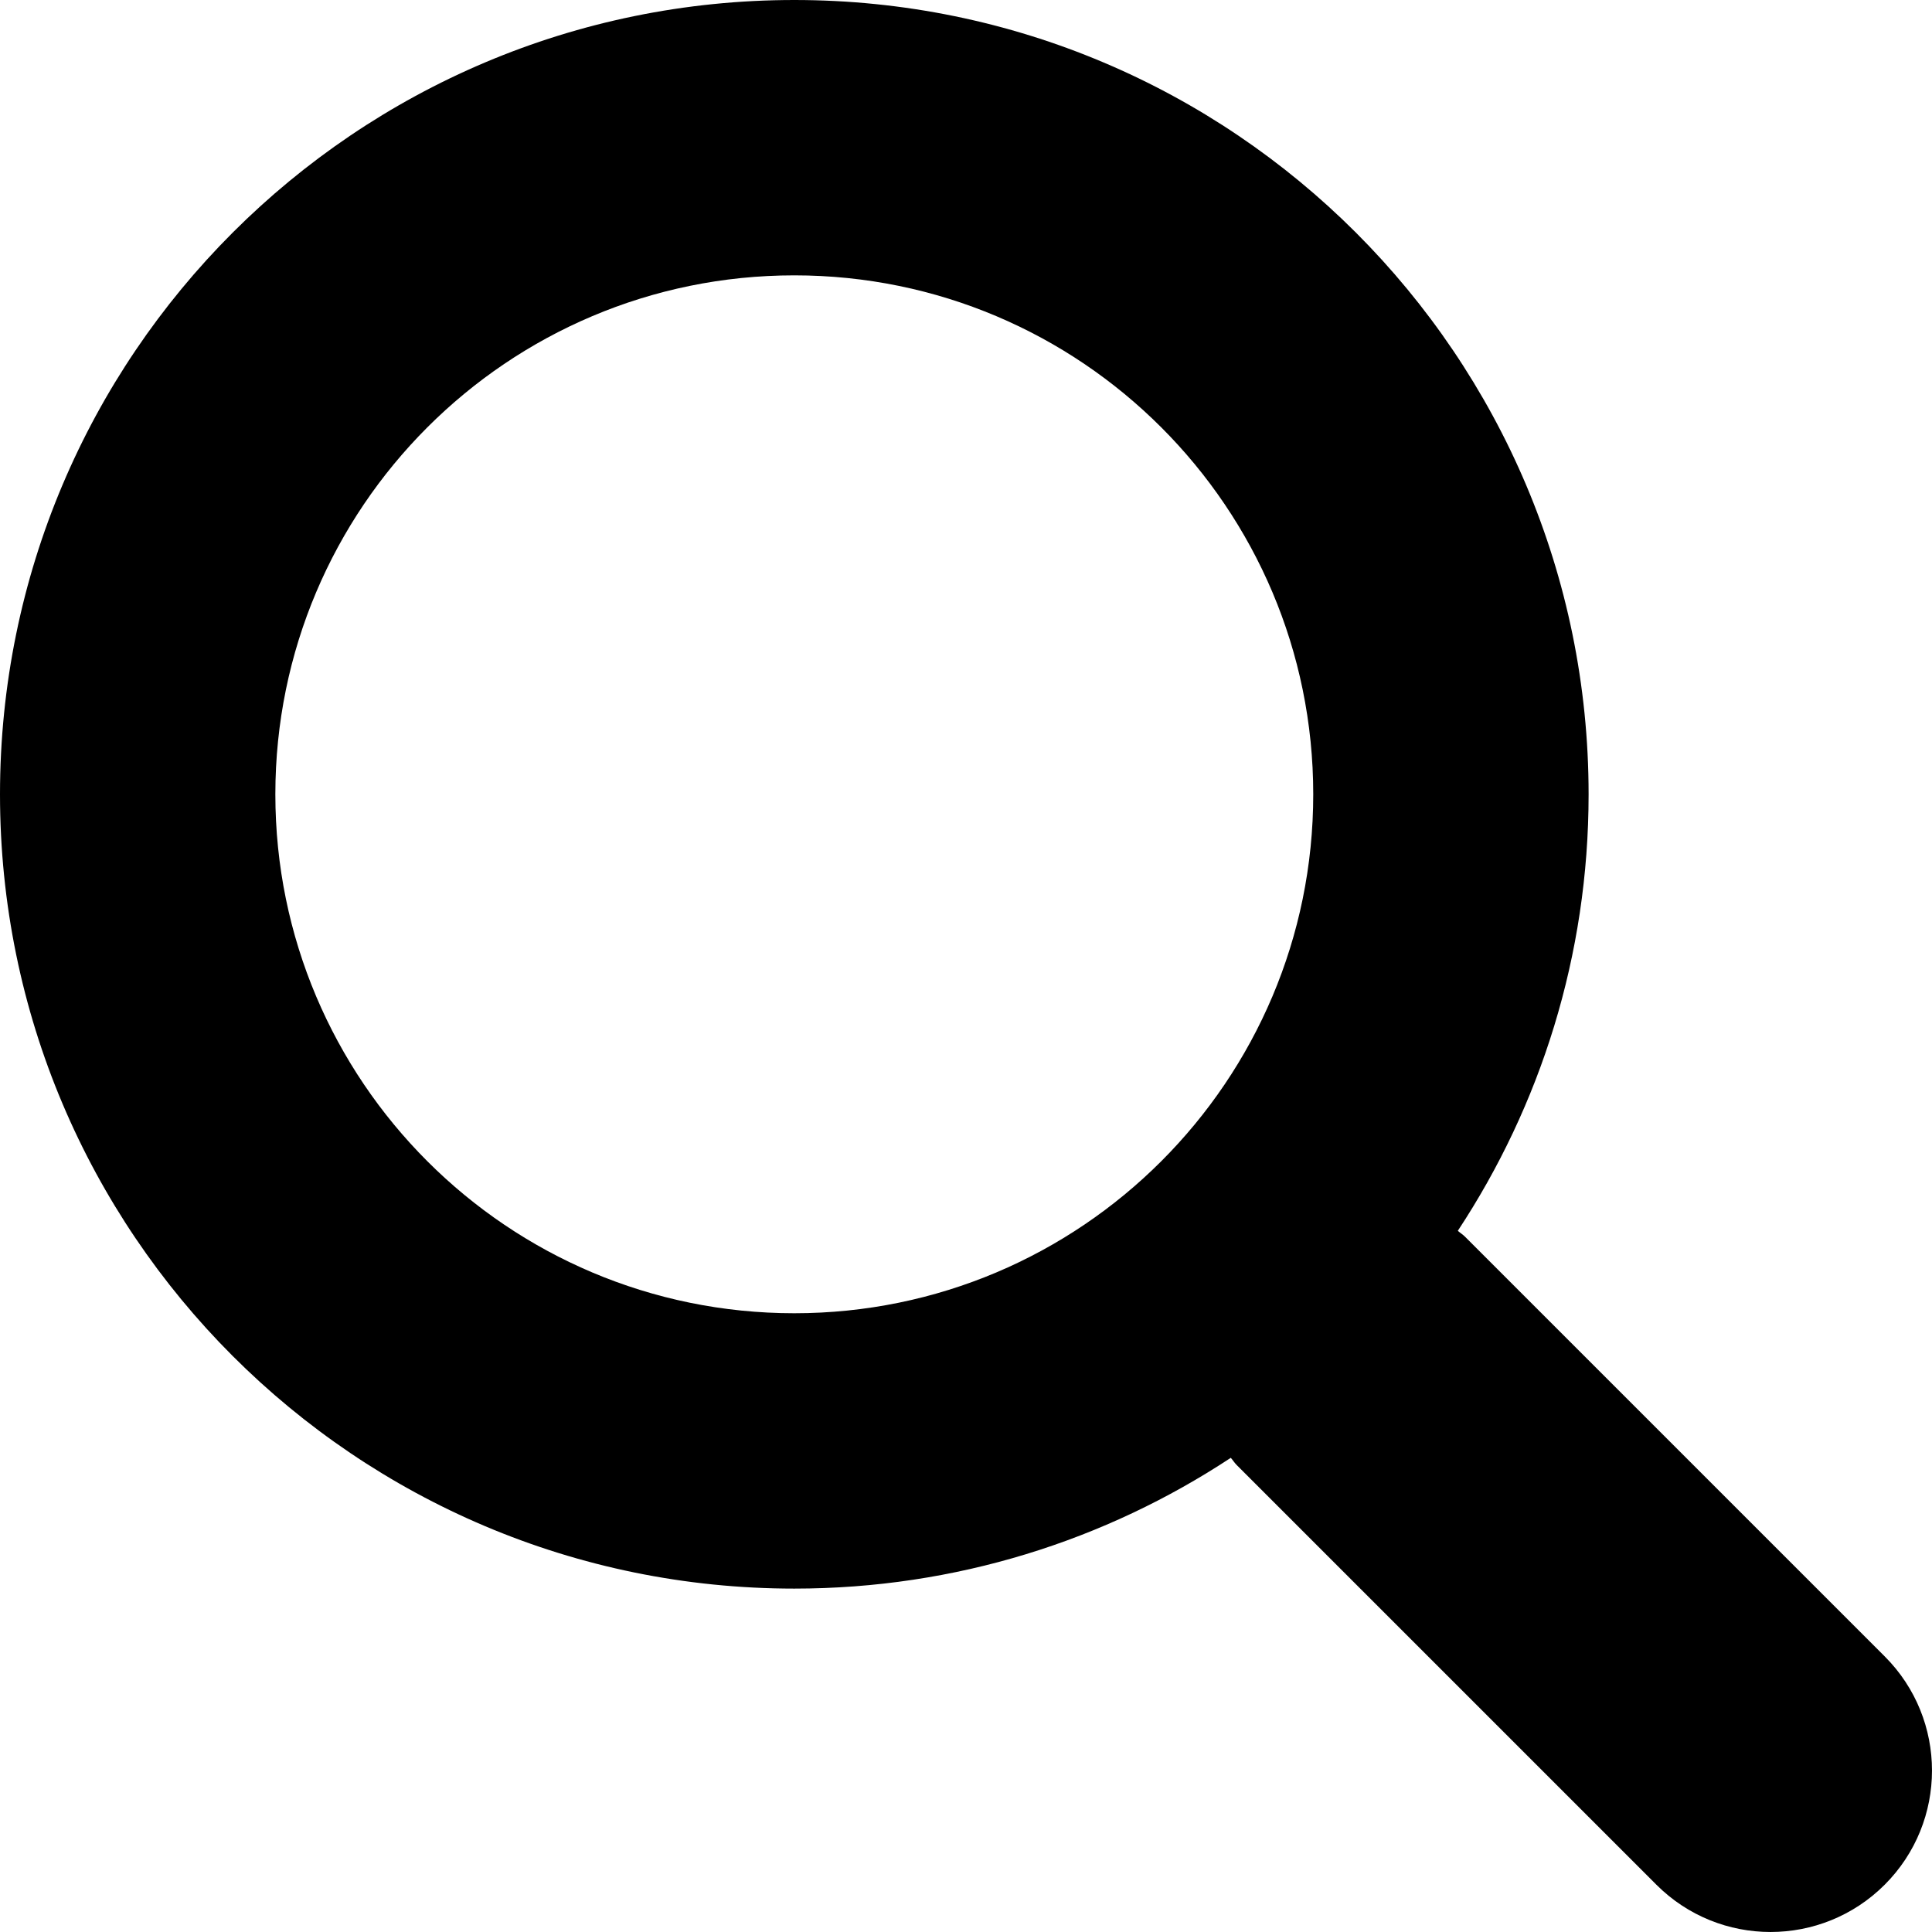
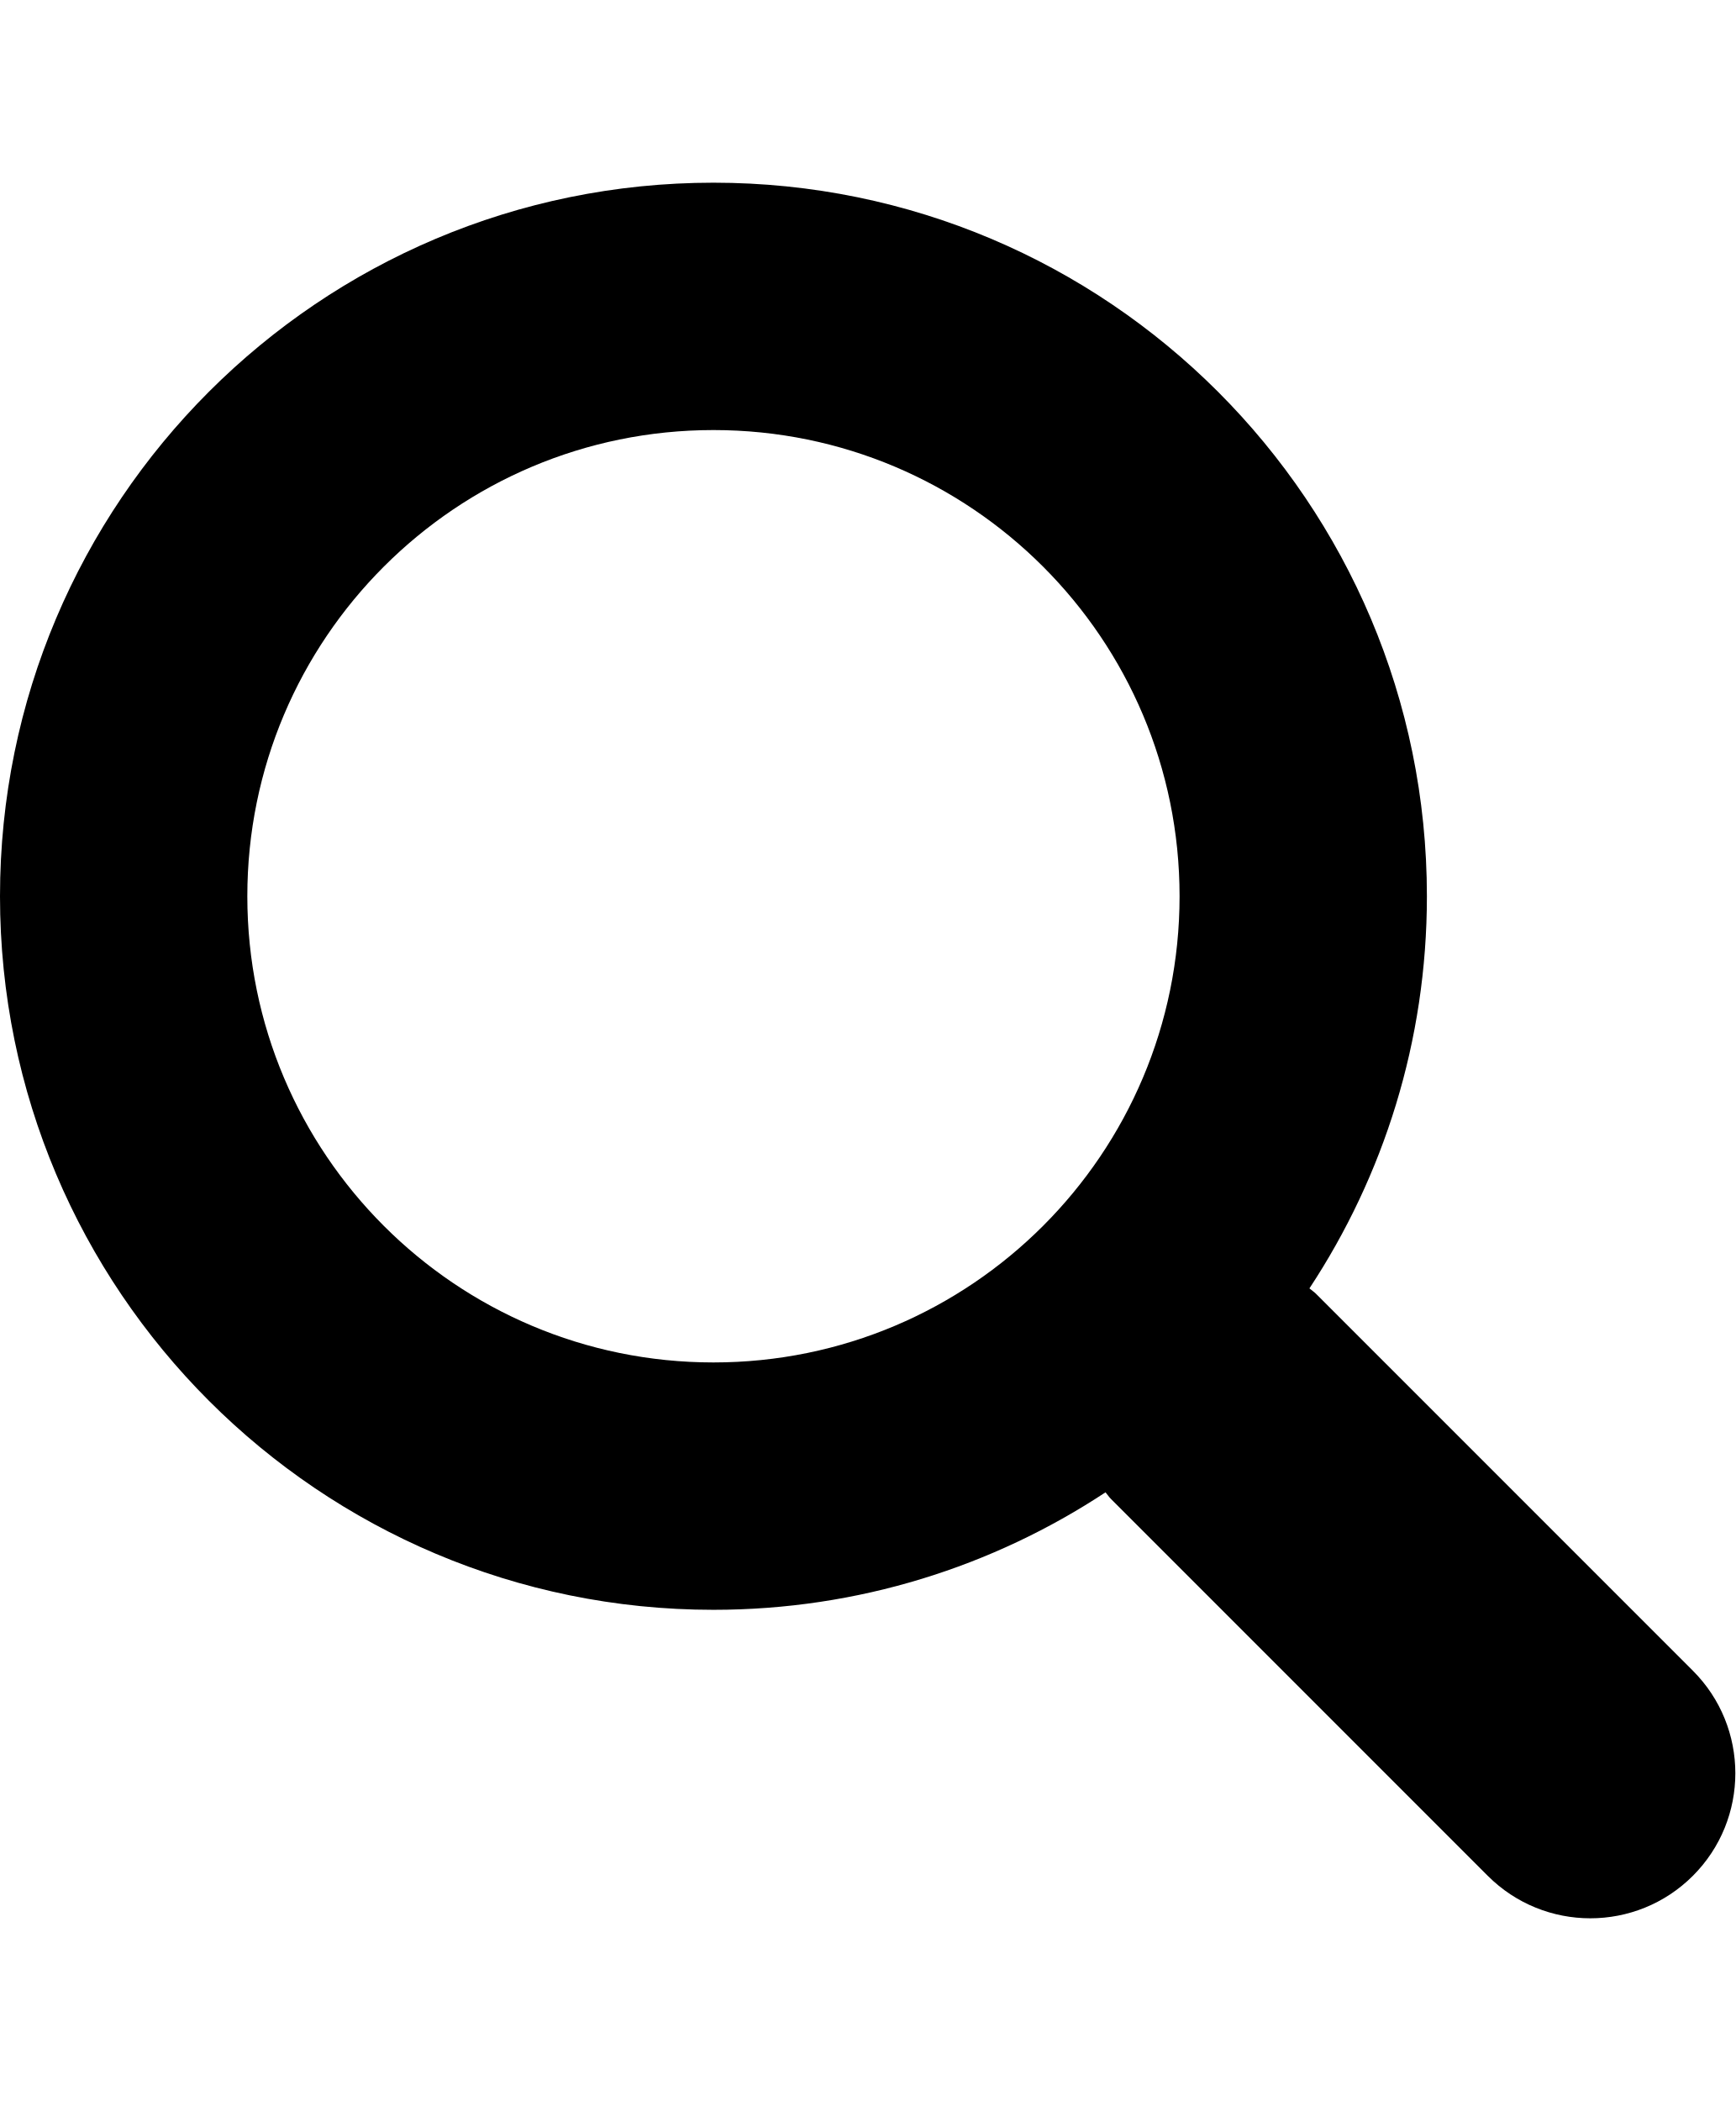
- <svg xmlns="http://www.w3.org/2000/svg" version="1.1" id="Capa_1" x="0px" y="0px" viewBox="0 0 250.313 250.313" style="enable-background:new 0 0 250.313 250.313;" xml:space="preserve">
+ <svg xmlns="http://www.w3.org/2000/svg" version="1.1" id="Capa_1" x="0px" y="0px" width="19" height="23" viewBox="0 0 250.313 250.313" style="enable-background:new 0 0 250.313 250.313;" xml:space="preserve">
  <g id="Search">
    <path style="fill-rule:evenodd;clip-rule:evenodd;" d="M244.186,214.604l-54.379-54.378c-0.289-0.289-0.628-0.491-0.93-0.76   c10.7-16.231,16.945-35.66,16.945-56.554C205.822,46.075,159.747,0,102.911,0S0,46.075,0,102.911   c0,56.835,46.074,102.911,102.91,102.911c20.895,0,40.323-6.245,56.554-16.945c0.269,0.301,0.47,0.64,0.759,0.929l54.38,54.38   c8.169,8.168,21.413,8.168,29.583,0C252.354,236.017,252.354,222.773,244.186,214.604z M102.911,170.146   c-37.134,0-67.236-30.102-67.236-67.235c0-37.134,30.103-67.236,67.236-67.236c37.132,0,67.235,30.103,67.235,67.236   C170.146,140.044,140.043,170.146,102.911,170.146z" />
  </g>
  <g>
</g>
  <g>
</g>
  <g>
</g>
  <g>
</g>
  <g>
</g>
  <g>
</g>
  <g>
</g>
  <g>
</g>
  <g>
</g>
  <g>
</g>
  <g>
</g>
  <g>
</g>
  <g>
</g>
  <g>
</g>
  <g>
</g>
</svg>
